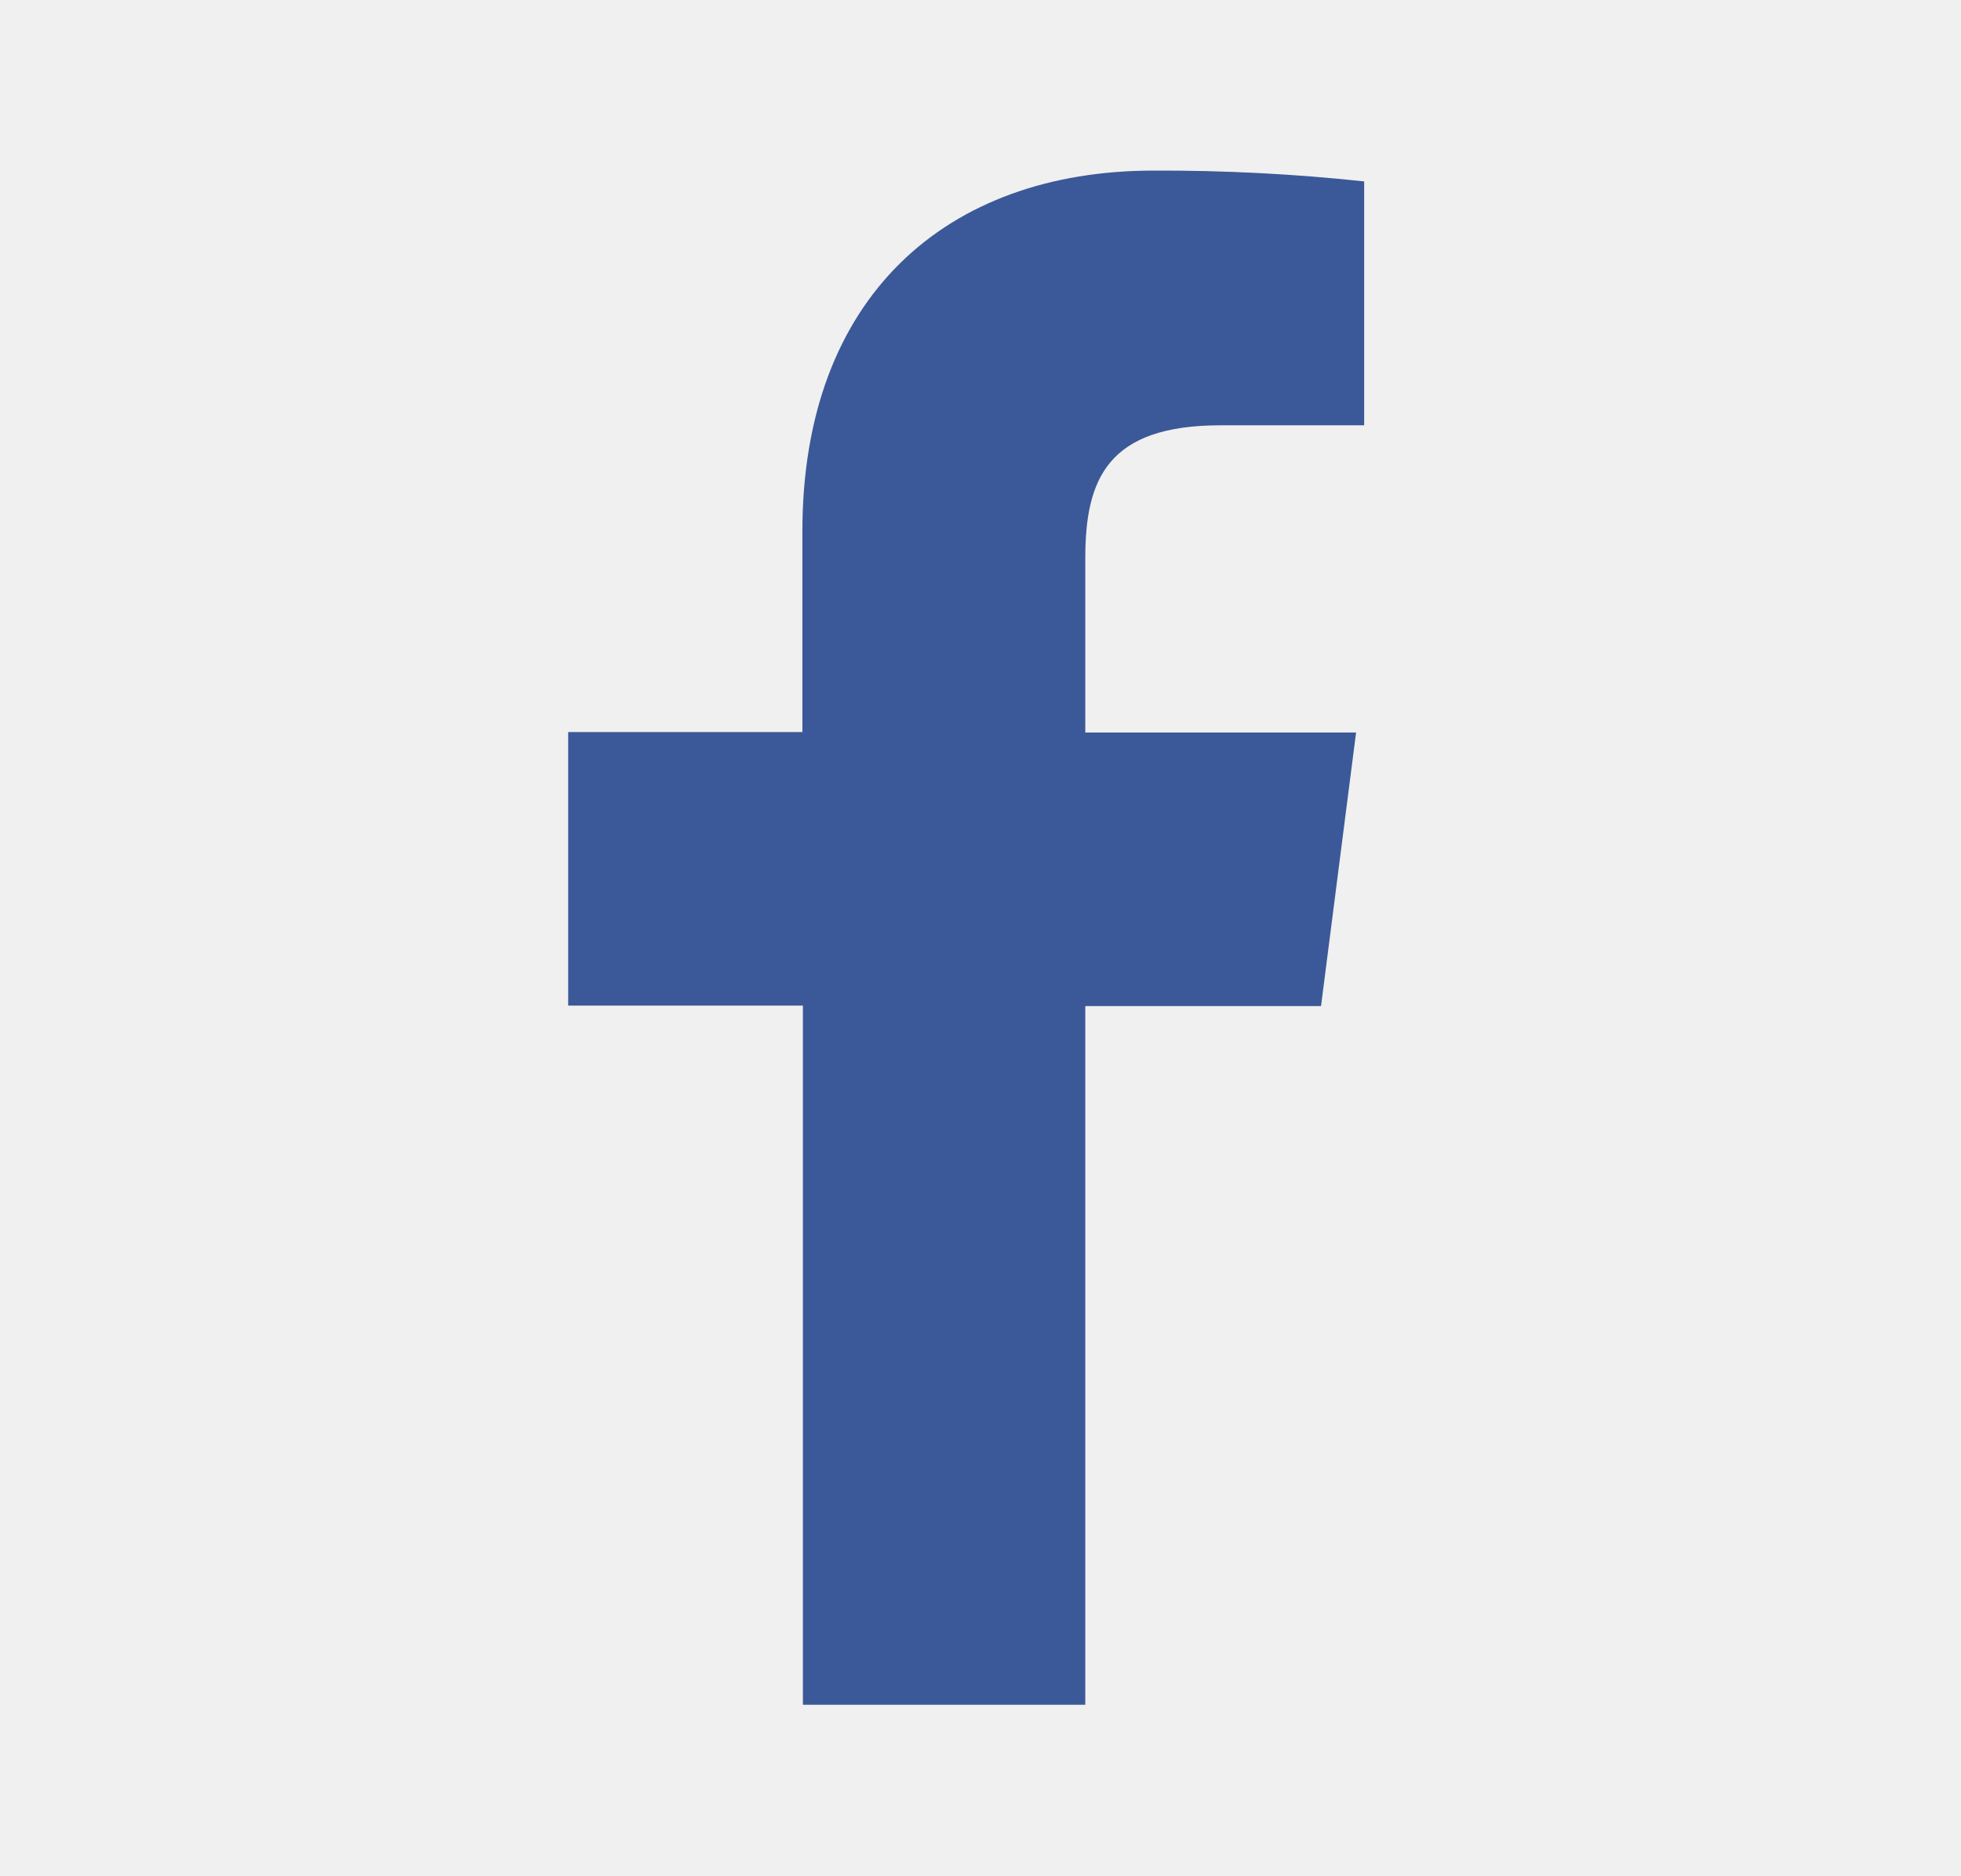
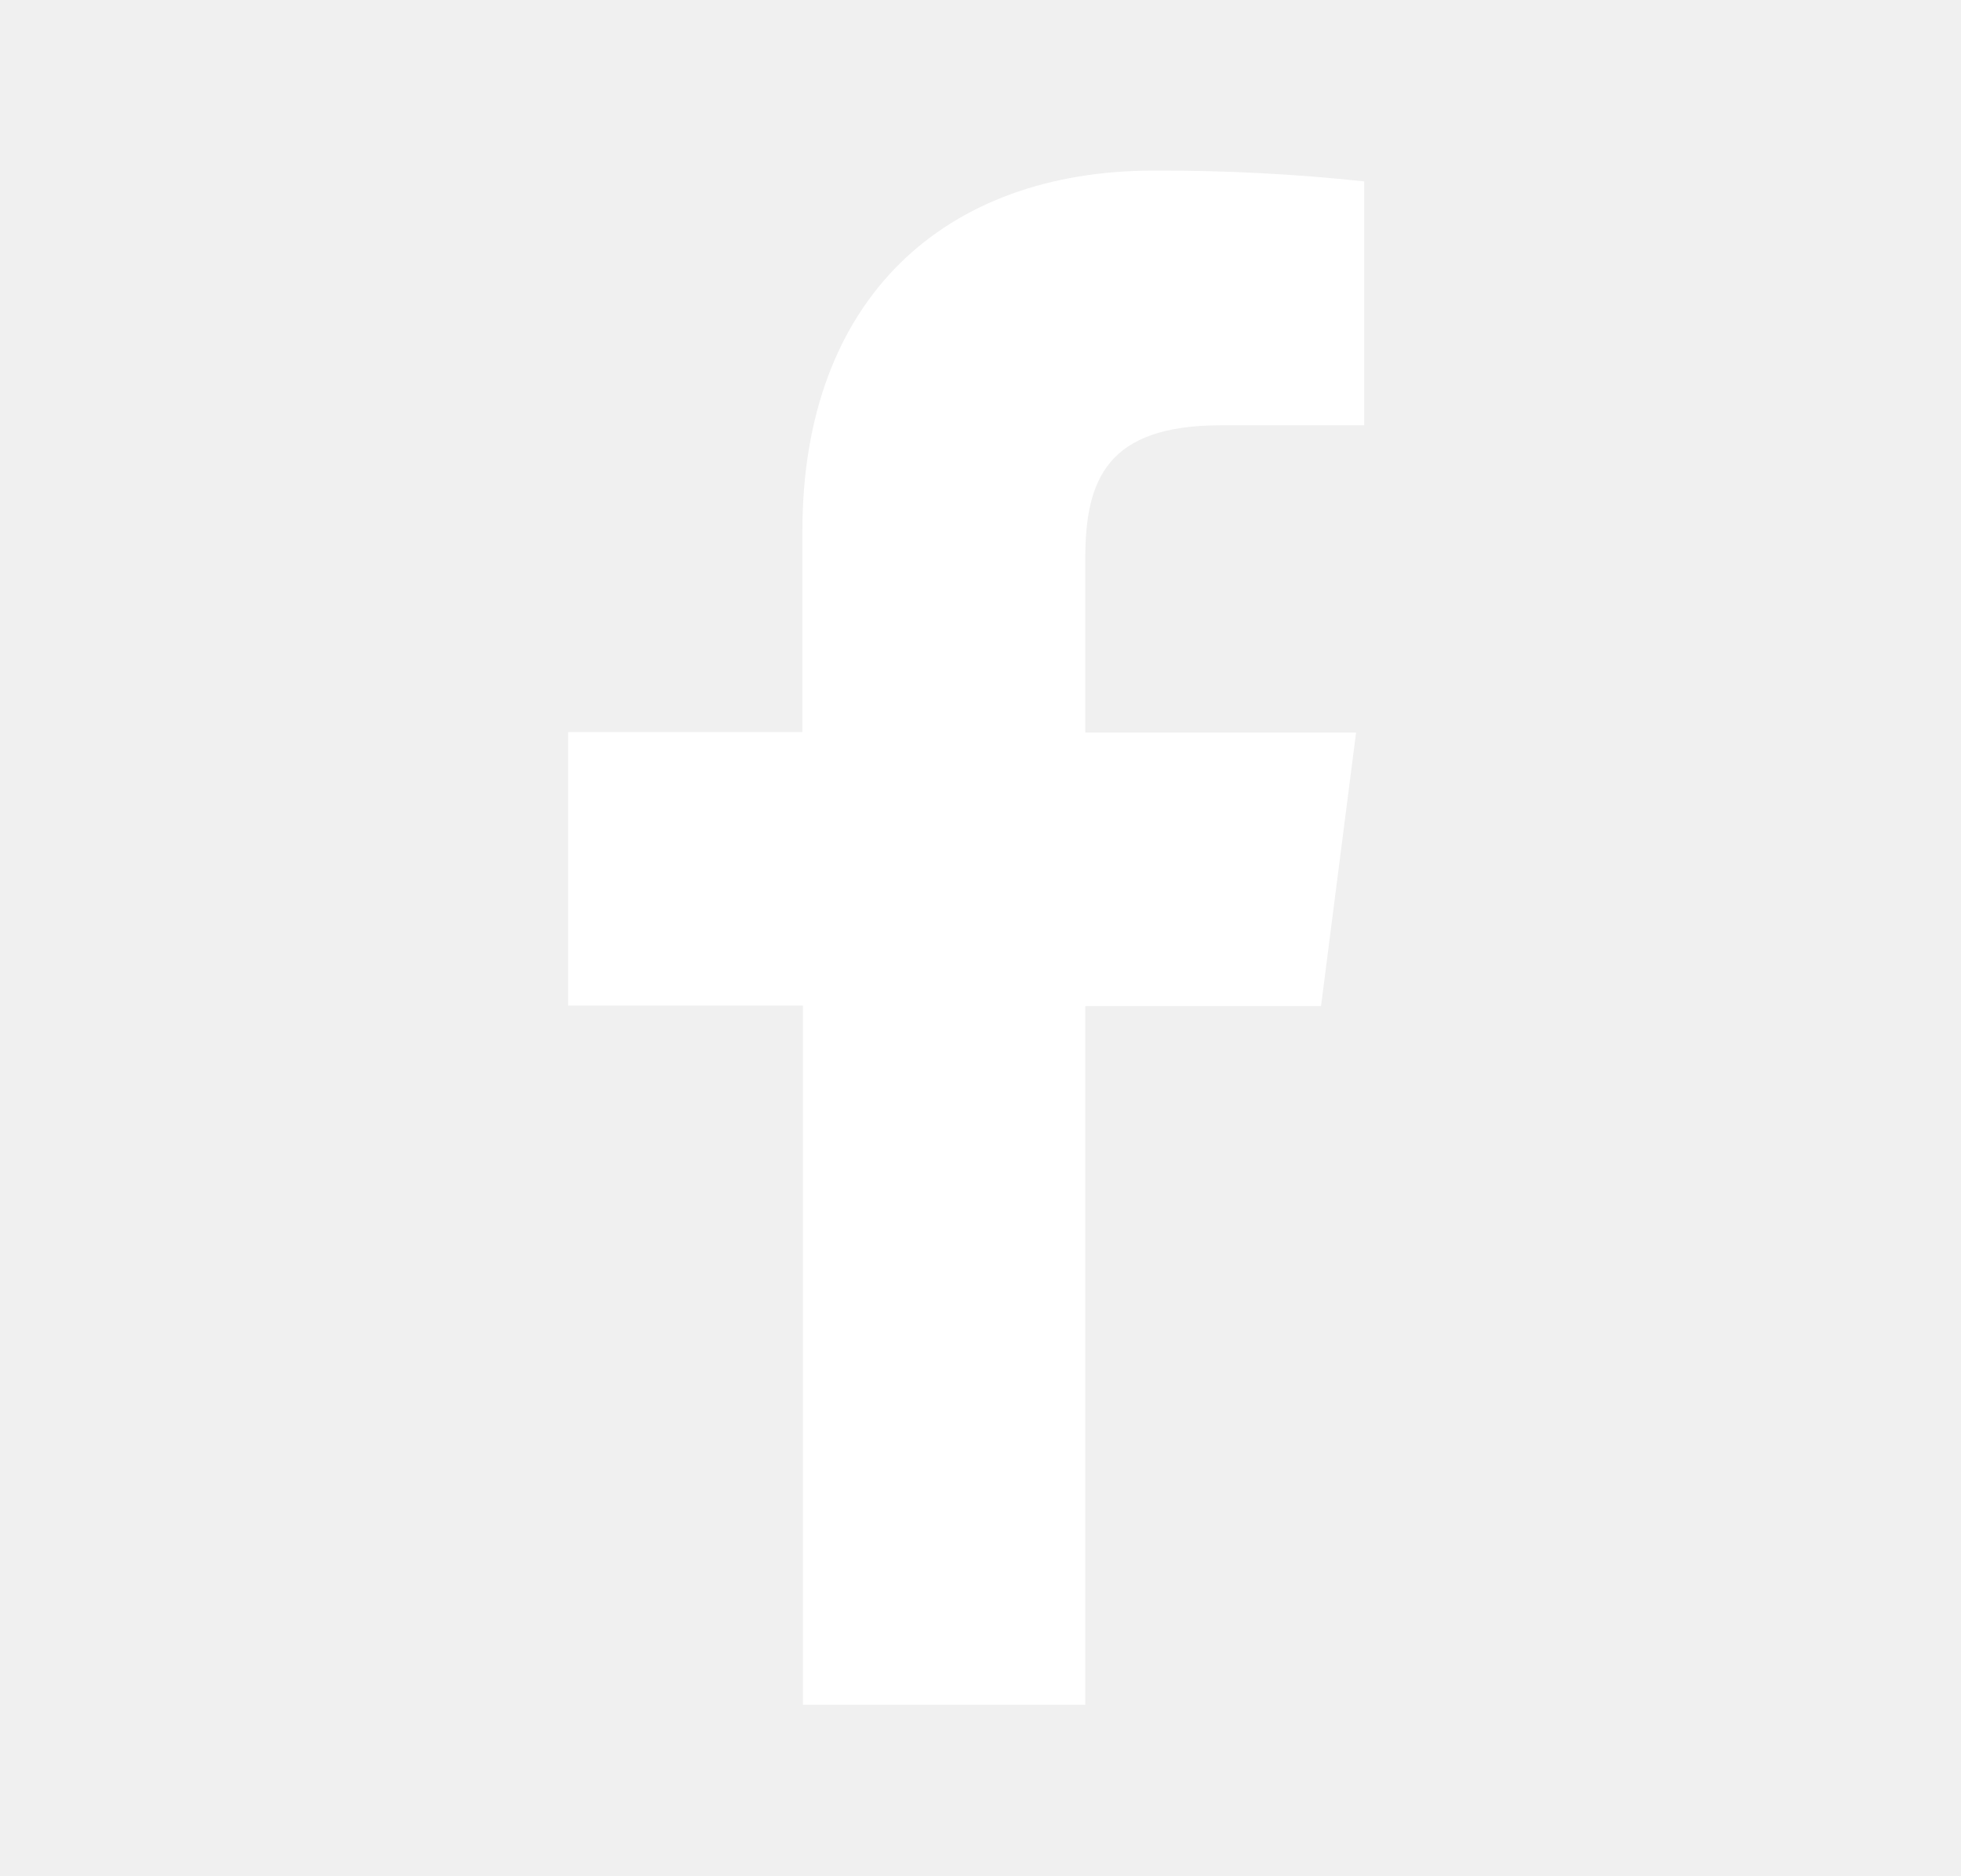
<svg xmlns="http://www.w3.org/2000/svg" width="23" height="22" viewBox="0 0 23 22" fill="none">
-   <path d="M12.729 19.998V11.802H15.494L15.905 8.593H12.729V6.549C12.729 5.623 12.987 4.989 14.316 4.989H16V2.128C15.181 2.04 14.357 1.998 13.533 2.001C11.089 2.001 9.411 3.493 9.411 6.232V8.587H6.664V11.796H9.417V19.998H12.729Z" fill="#3b5998" />
+   <path d="M12.729 19.998V11.802H15.494L15.905 8.593H12.729V6.549C12.729 5.623 12.987 4.989 14.316 4.989H16V2.128C15.181 2.04 14.357 1.998 13.533 2.001C11.089 2.001 9.411 3.493 9.411 6.232V8.587H6.664V11.796H9.417V19.998H12.729Z" fill="white" />
</svg>
